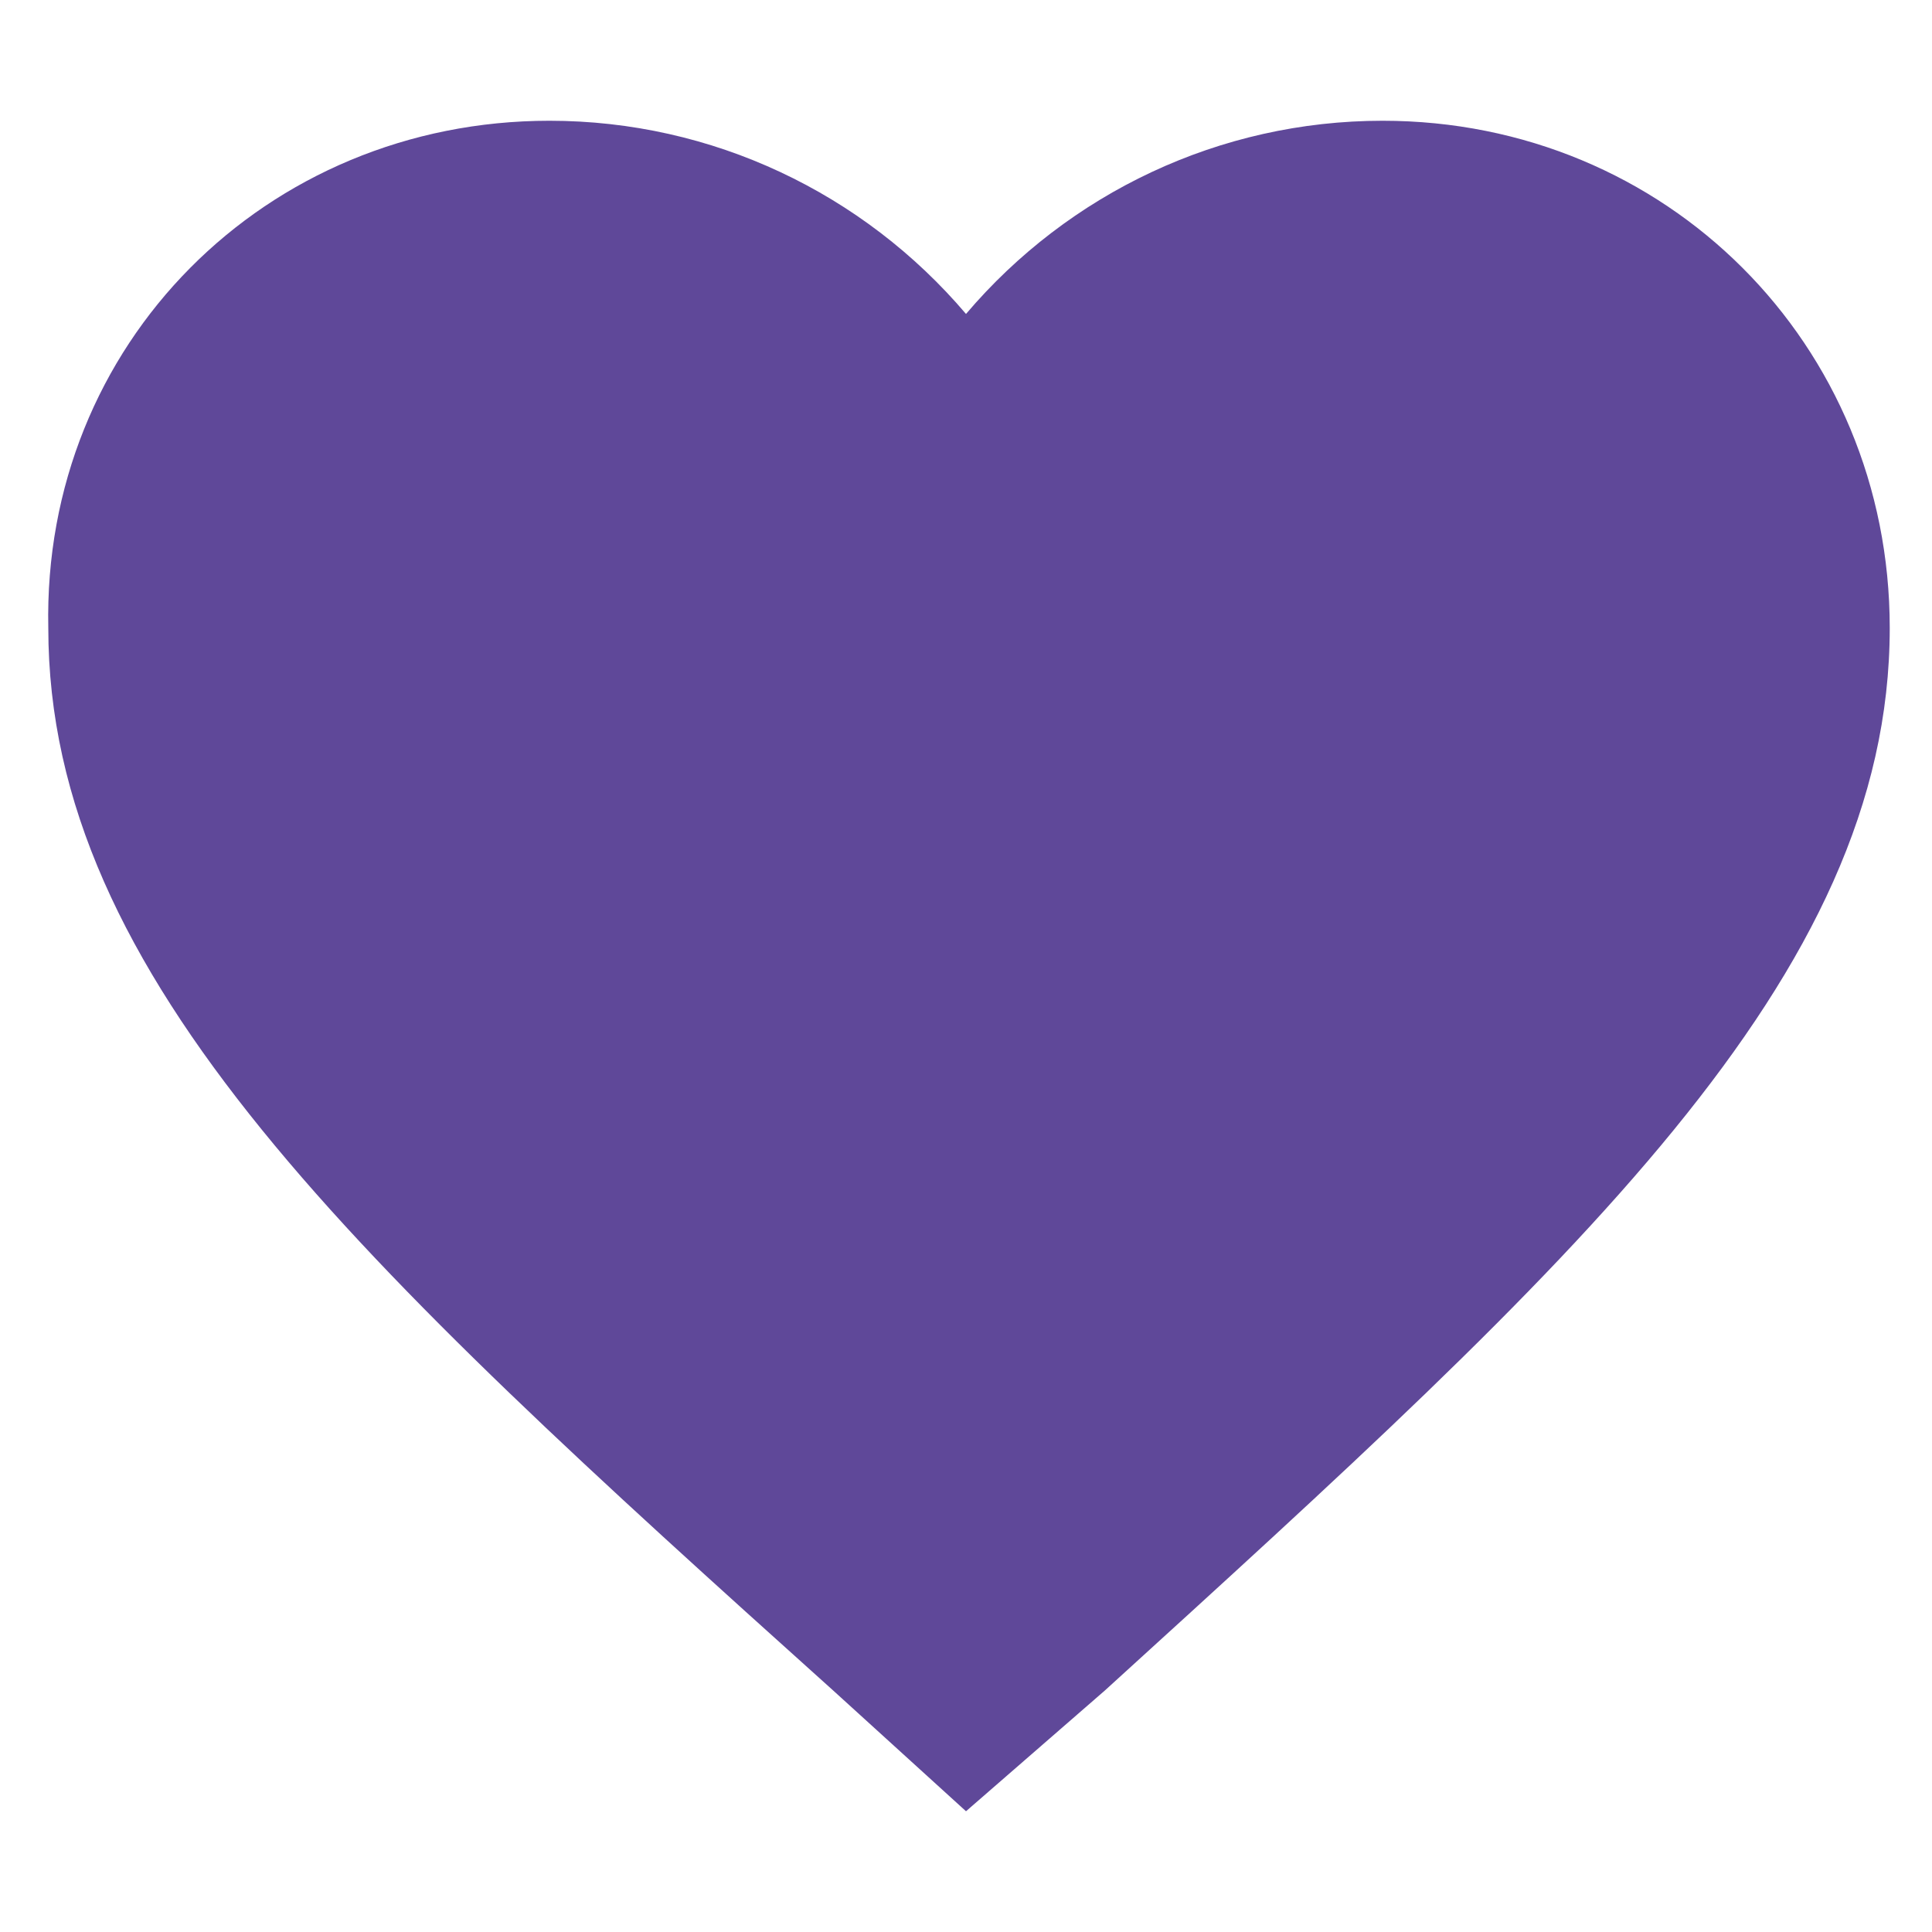
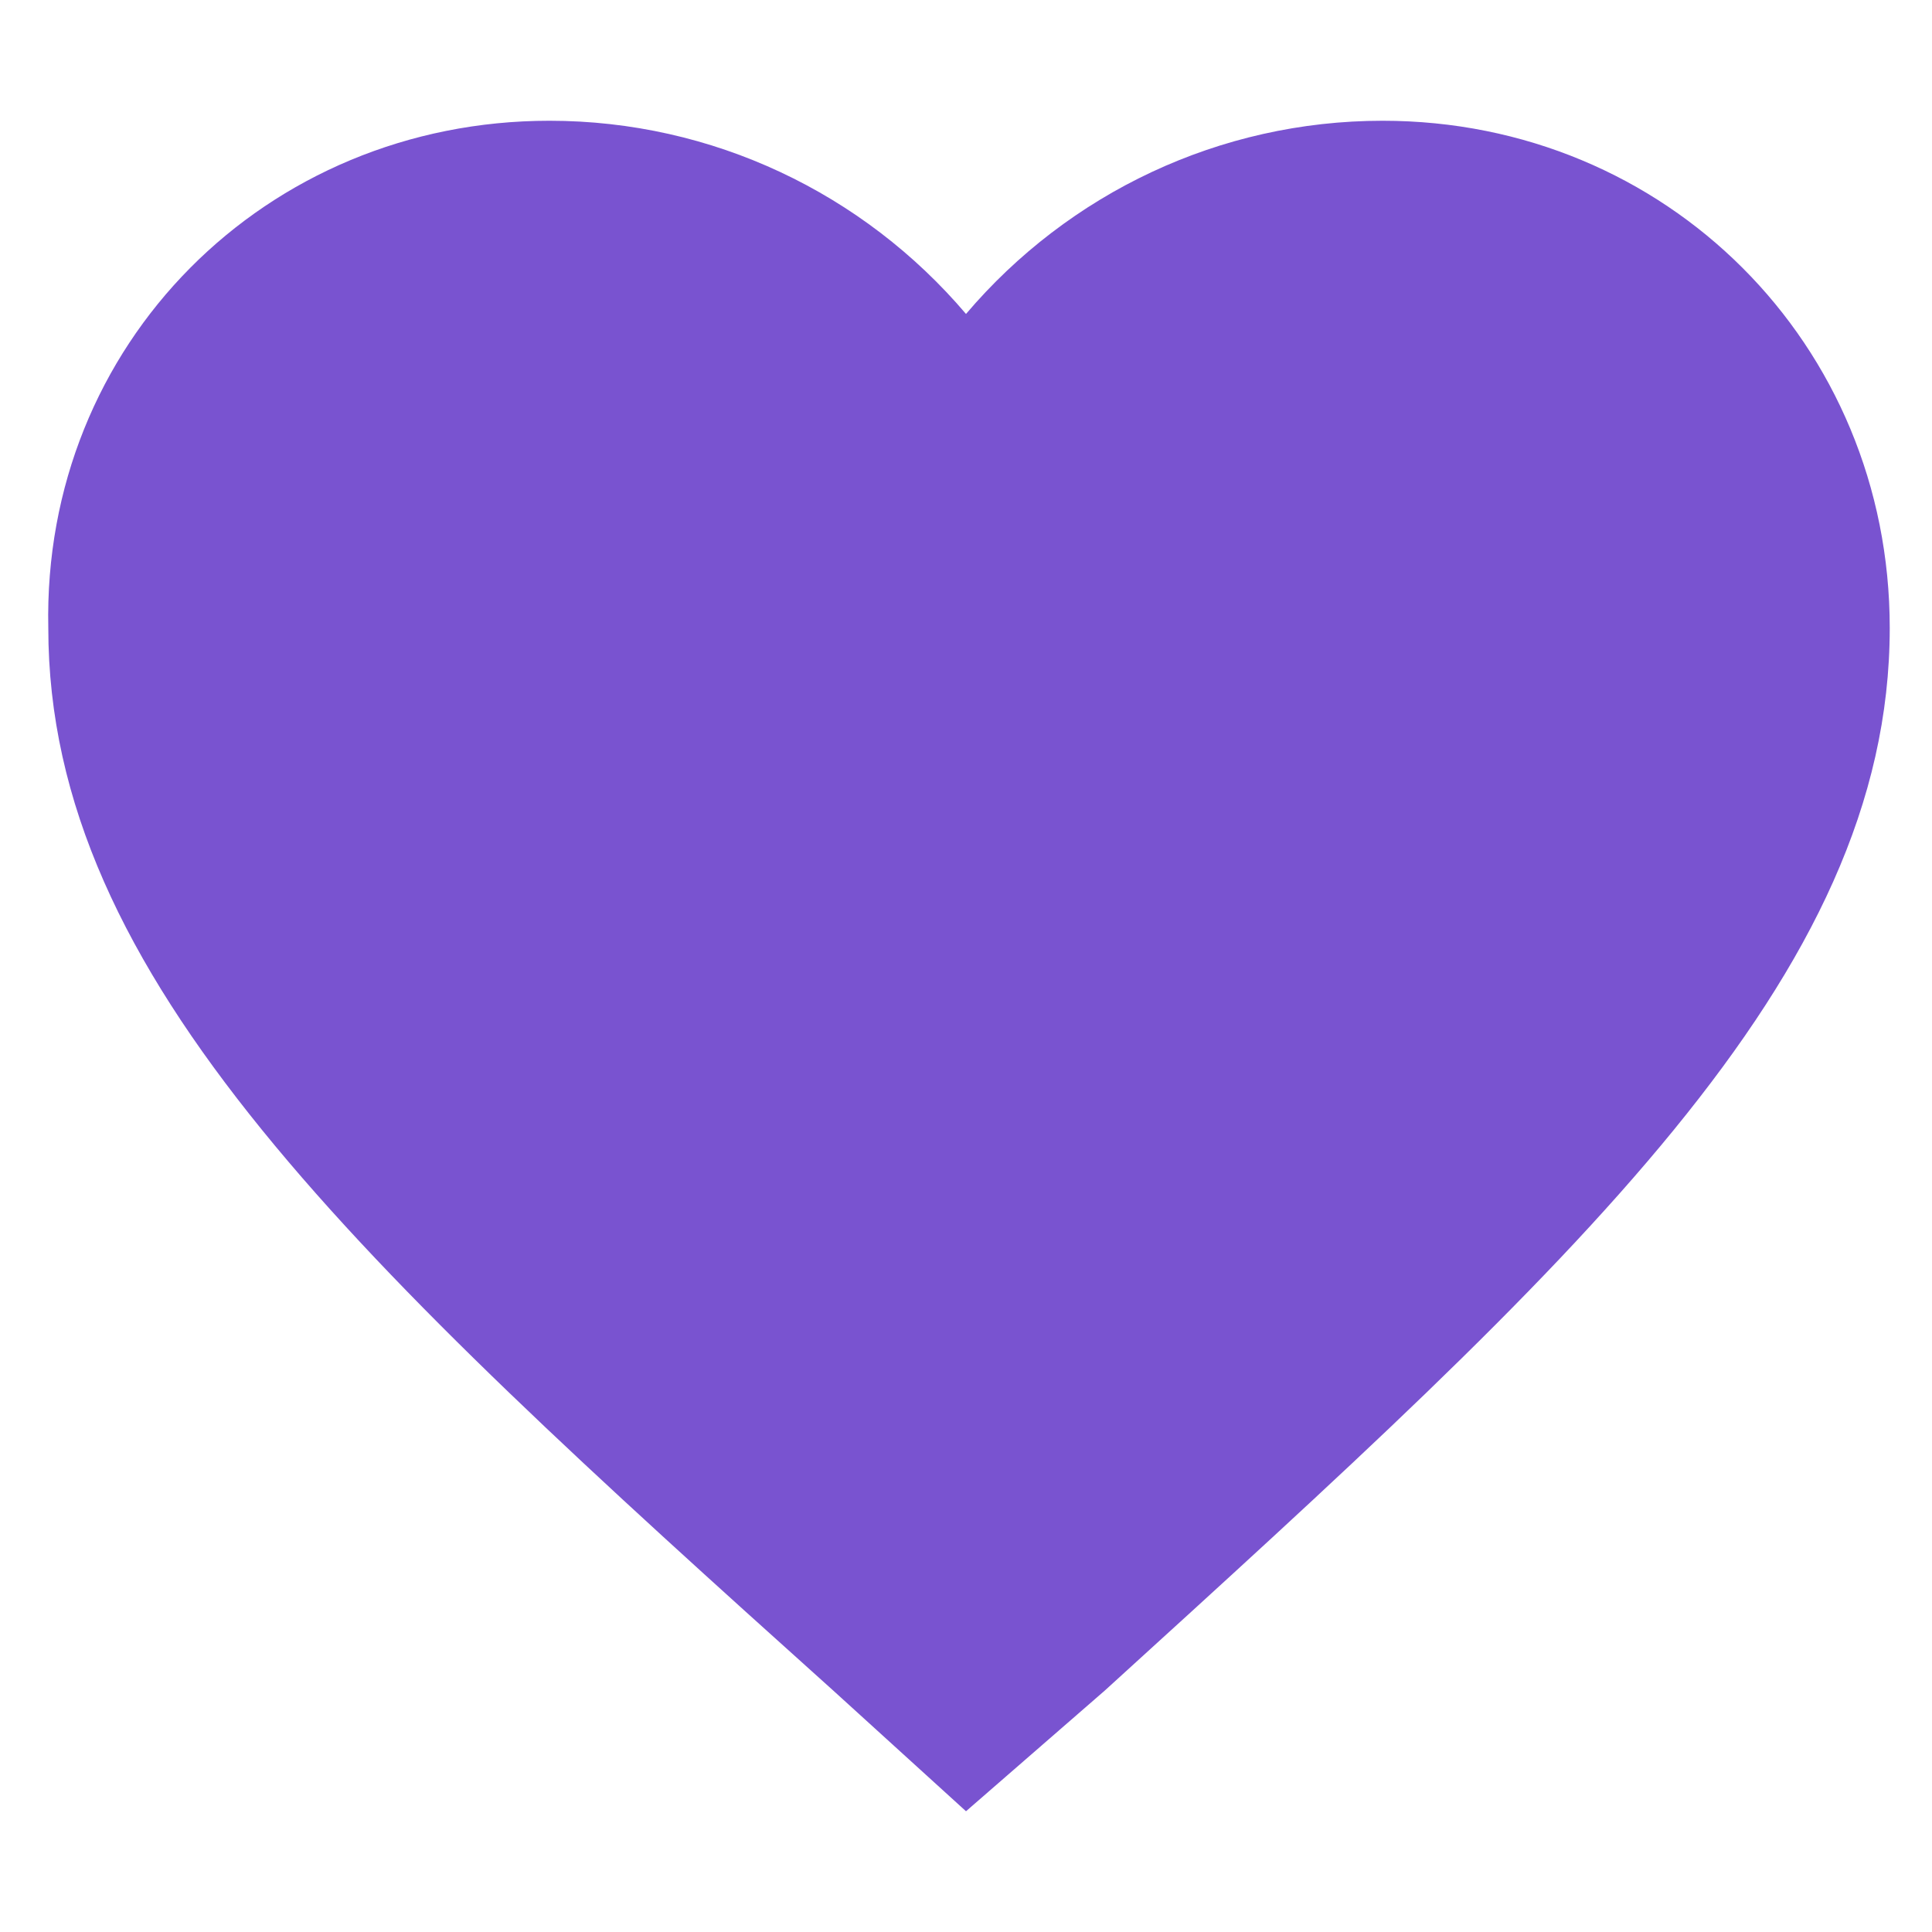
<svg xmlns="http://www.w3.org/2000/svg" version="1.1" id="Layer_1" x="0px" y="0px" viewBox="0 0 32 32" enable-background="new 0 0 32 32" xml:space="preserve">
-   <path fill="#5f4899" d="M16,30l-2.2-2c-7.9-7.1-13-11.8-13-17.6C0.7,5.7,4.4,2,9.1,2c2.7,0,5.2,1.2,6.9,3.2c1.7-2,4.2-3.2,6.9-3.2  c4.7,0,8.4,3.7,8.4,8.4c0,5.8-5.2,10.5-13,17.6L16,30z" />
+   <path fill="#7953d0" d="M16,30l-2.2-2c-7.9-7.1-13-11.8-13-17.6C0.7,5.7,4.4,2,9.1,2c2.7,0,5.2,1.2,6.9,3.2c1.7-2,4.2-3.2,6.9-3.2  c4.7,0,8.4,3.7,8.4,8.4c0,5.8-5.2,10.5-13,17.6L16,30z" />
</svg>
